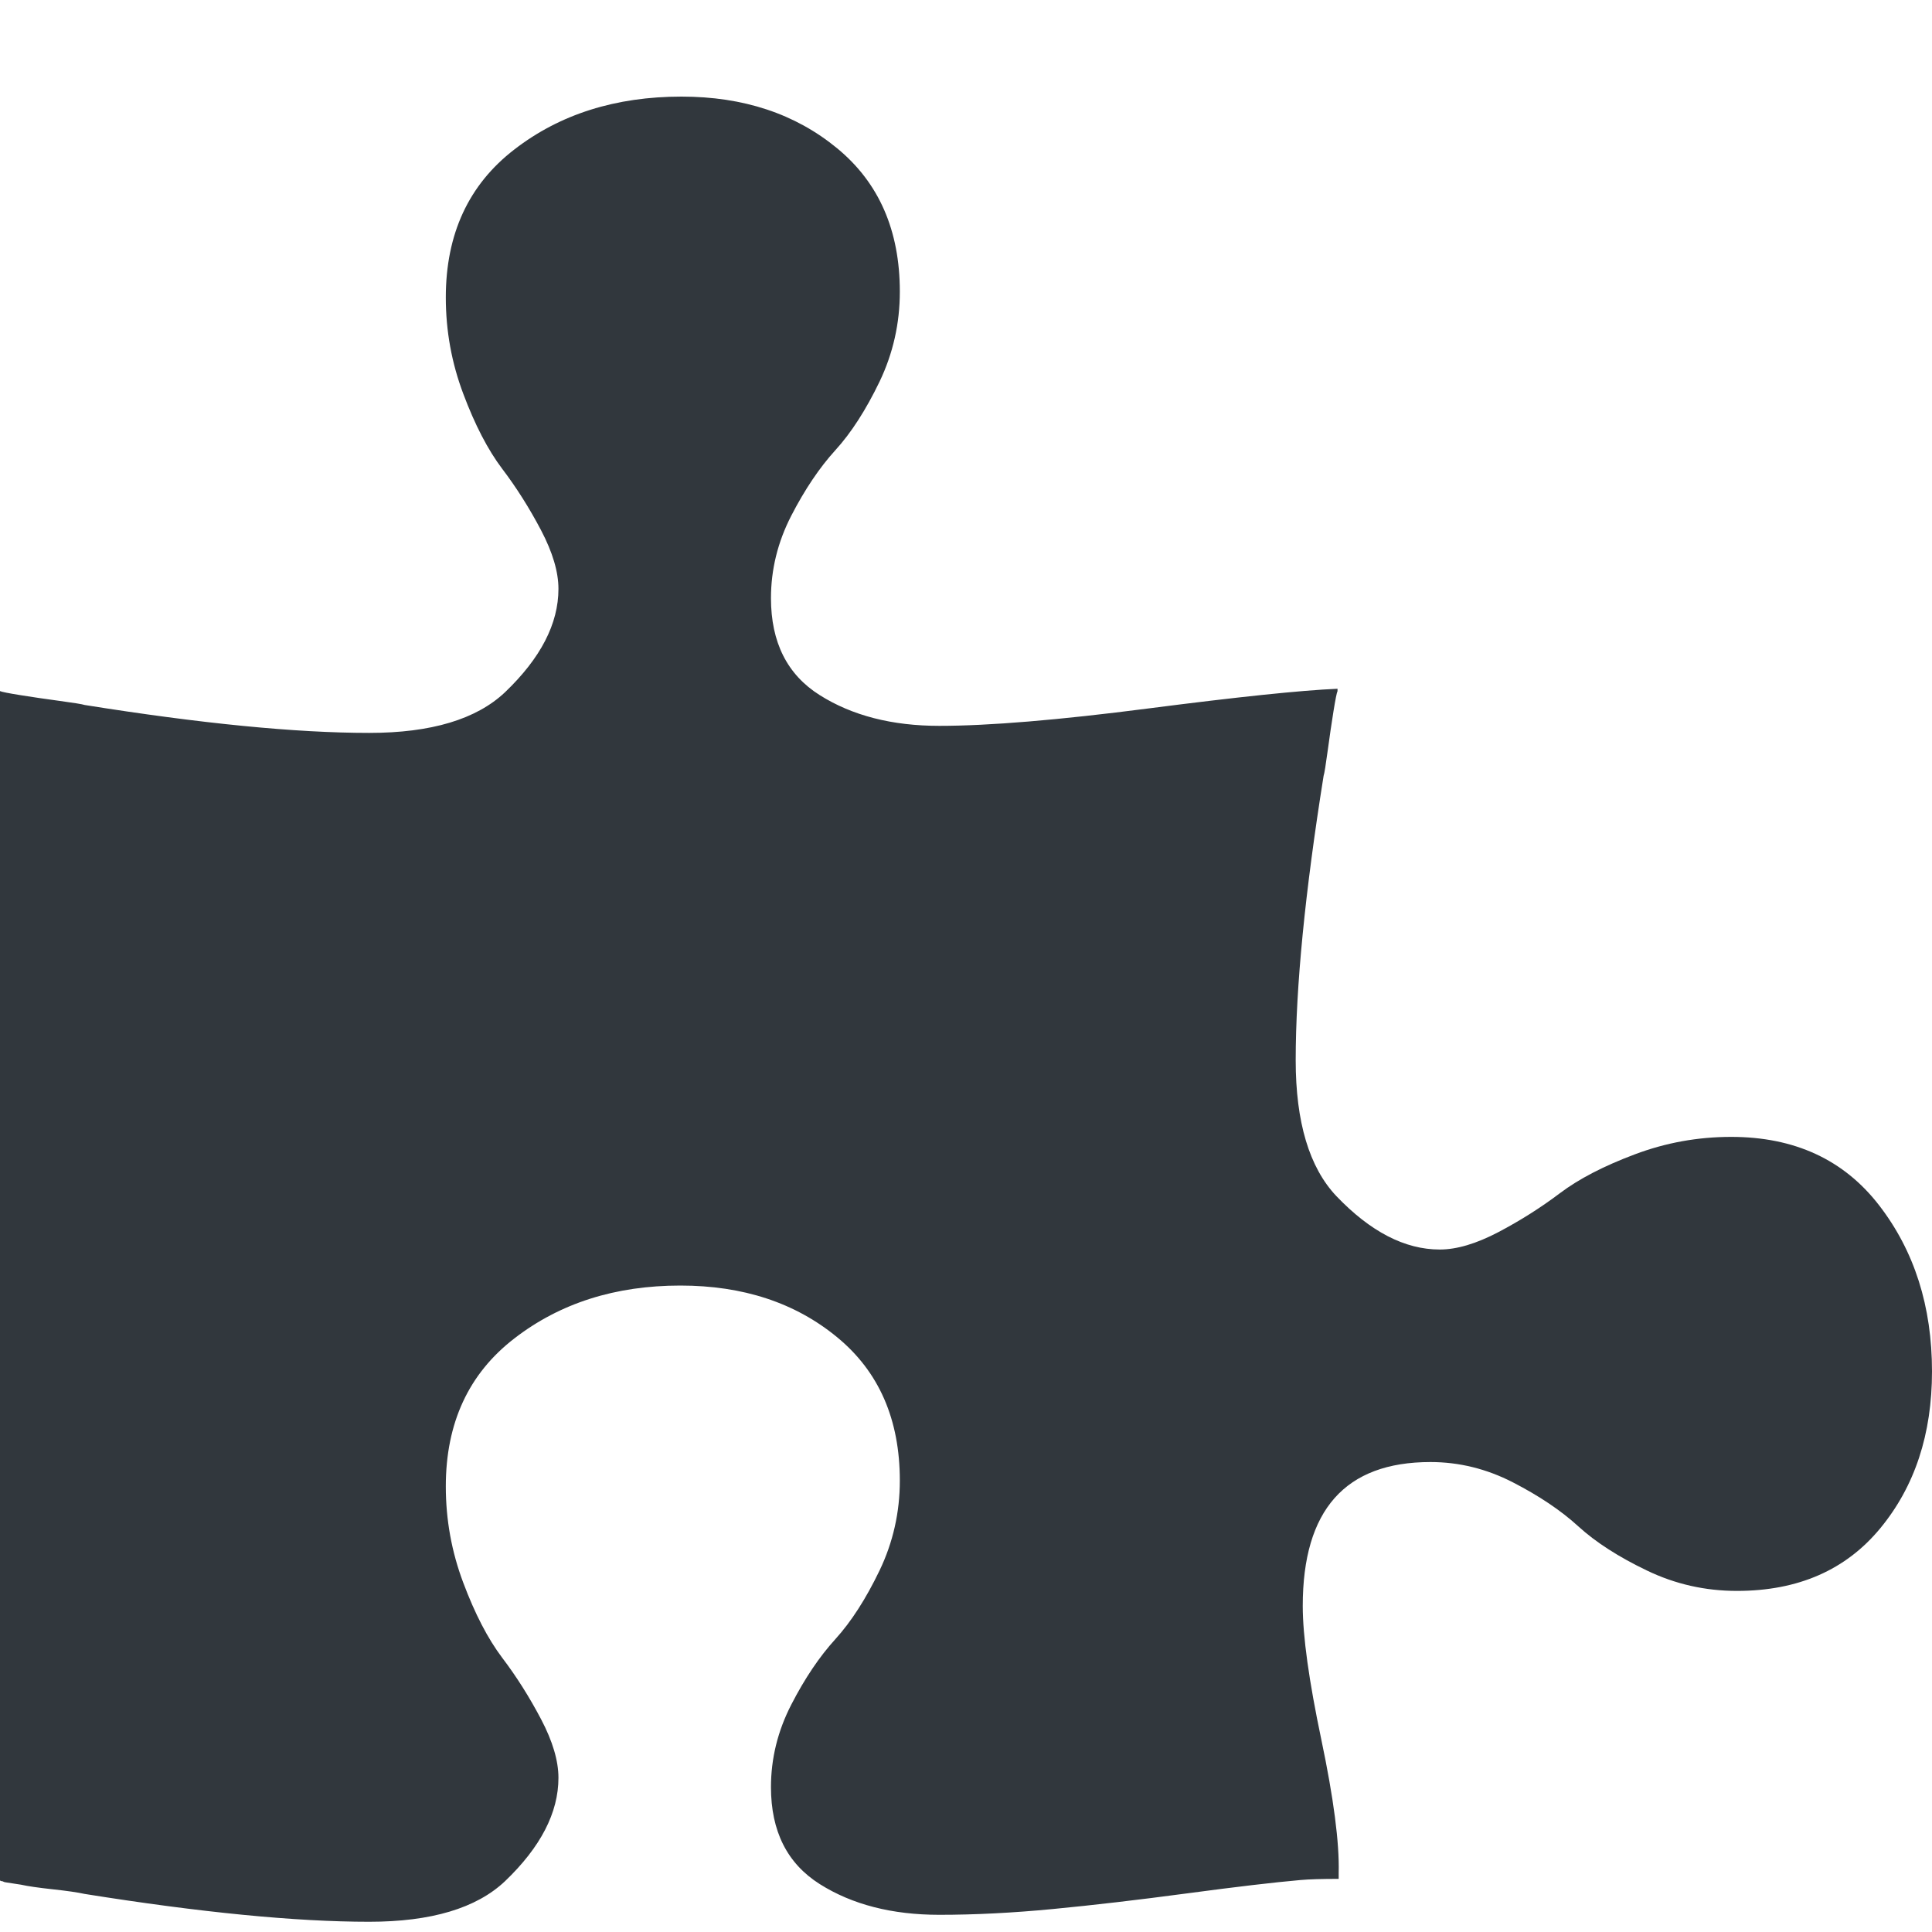
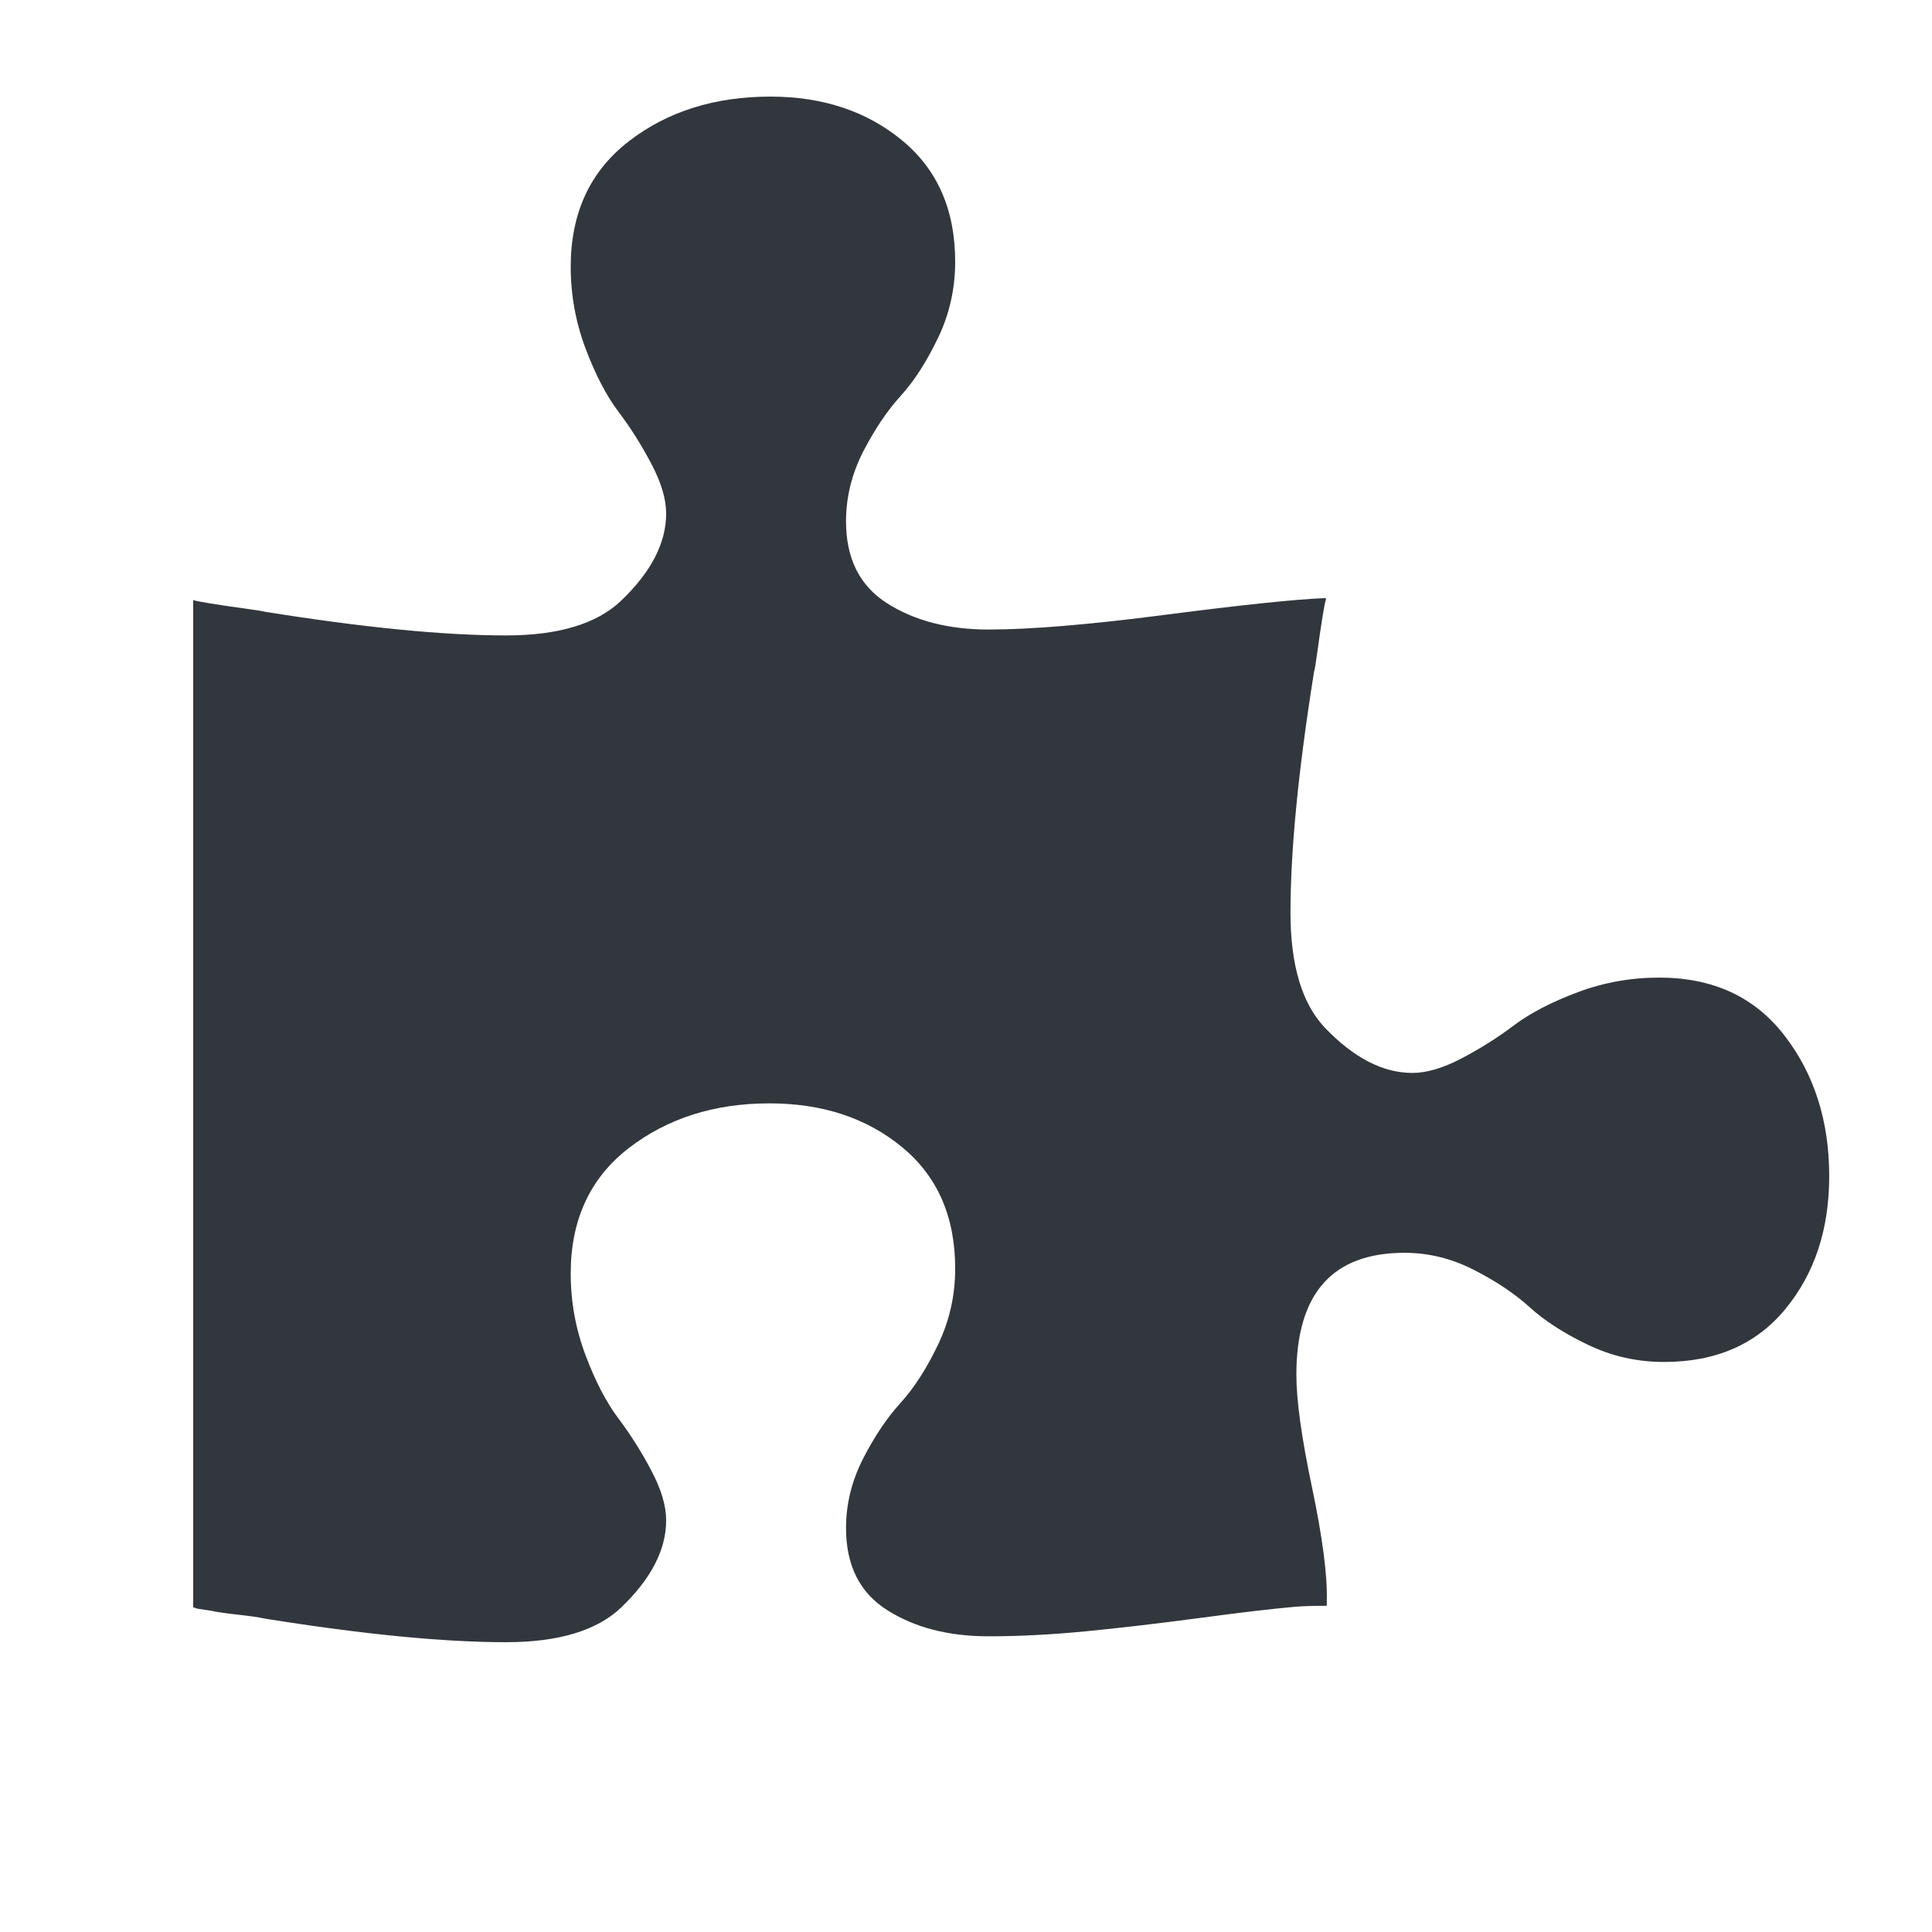
<svg xmlns="http://www.w3.org/2000/svg" viewBox="0 0 20 20">
-   <path d="M20,14.197 C20,14.846 19.822,15.387 19.465,15.82 C19.109,16.252 18.614,16.469 17.981,16.469 C17.652,16.469 17.342,16.399 17.049,16.258 C16.757,16.118 16.52,15.966 16.34,15.802 C16.16,15.637 15.933,15.485 15.661,15.345 C15.389,15.205 15.104,15.135 14.808,15.135 C13.926,15.135 13.486,15.631 13.486,16.625 C13.486,16.938 13.55,17.398 13.678,18.007 C13.806,18.616 13.866,19.077 13.858,19.389 L13.858,19.45 C13.682,19.45 13.55,19.454 13.462,19.462 C13.189,19.486 12.798,19.532 12.29,19.6 C11.781,19.668 11.318,19.722 10.901,19.762 C10.485,19.802 10.092,19.822 9.724,19.822 C9.235,19.822 8.822,19.716 8.486,19.504 C8.149,19.291 7.981,18.957 7.981,18.5 C7.981,18.204 8.051,17.919 8.191,17.647 C8.331,17.374 8.484,17.148 8.648,16.968 C8.812,16.787 8.964,16.551 9.105,16.258 C9.245,15.966 9.315,15.655 9.315,15.327 C9.315,14.694 9.099,14.199 8.666,13.843 C8.233,13.486 7.692,13.308 7.043,13.308 C6.37,13.308 5.797,13.49 5.325,13.855 C4.852,14.219 4.615,14.73 4.615,15.387 C4.615,15.732 4.675,16.064 4.796,16.385 C4.916,16.705 5.05,16.964 5.198,17.16 C5.347,17.356 5.481,17.569 5.601,17.797 C5.721,18.025 5.781,18.228 5.781,18.404 C5.781,18.764 5.597,19.121 5.228,19.474 C4.932,19.754 4.463,19.894 3.822,19.894 C3.061,19.894 2.079,19.798 0.877,19.606 C0.805,19.59 0.695,19.574 0.547,19.558 C0.399,19.542 0.288,19.526 0.216,19.51 L0.06,19.486 C0.052,19.486 0.04,19.482 0.024,19.474 C0.008,19.474 0,19.47 0,19.462 L0,7.154 C0.016,7.162 0.086,7.176 0.21,7.196 C0.335,7.216 0.471,7.236 0.619,7.256 C0.767,7.276 0.853,7.29 0.877,7.298 C2.079,7.49 3.061,7.587 3.822,7.587 C4.463,7.587 4.932,7.446 5.228,7.166 C5.597,6.813 5.781,6.457 5.781,6.096 C5.781,5.92 5.721,5.718 5.601,5.489 C5.481,5.261 5.347,5.048 5.198,4.852 C5.05,4.656 4.916,4.397 4.796,4.077 C4.675,3.756 4.615,3.424 4.615,3.079 C4.615,2.422 4.852,1.911 5.325,1.547 C5.797,1.182 6.374,1 7.055,1 C7.696,1 8.233,1.178 8.666,1.535 C9.099,1.891 9.315,2.386 9.315,3.019 C9.315,3.348 9.245,3.658 9.105,3.951 C8.964,4.243 8.812,4.48 8.648,4.66 C8.484,4.84 8.331,5.067 8.191,5.339 C8.051,5.611 7.981,5.896 7.981,6.192 C7.981,6.649 8.149,6.984 8.486,7.196 C8.822,7.408 9.235,7.514 9.724,7.514 C10.236,7.514 10.958,7.454 11.887,7.334 C12.817,7.214 13.47,7.146 13.846,7.13 L13.846,7.154 C13.838,7.17 13.824,7.24 13.804,7.364 C13.784,7.488 13.764,7.625 13.744,7.773 C13.724,7.921 13.71,8.007 13.702,8.031 C13.51,9.233 13.413,10.215 13.413,10.976 C13.413,11.617 13.554,12.086 13.834,12.382 C14.187,12.751 14.543,12.935 14.904,12.935 C15.08,12.935 15.282,12.875 15.511,12.755 C15.739,12.635 15.952,12.5 16.148,12.352 C16.344,12.204 16.603,12.07 16.923,11.95 C17.244,11.829 17.576,11.769 17.921,11.769 C18.578,11.769 19.089,12.006 19.453,12.478 C19.818,12.951 20,13.524 20,14.197 Z" fill="#31373D" fill-rule="evenodd" />
+   <path d="M18.936,12.176 C18.936,12.725 18.785,13.183 18.483,13.55 C18.182,13.916 17.763,14.099 17.226,14.099 C16.948,14.099 16.685,14.04 16.438,13.921 C16.19,13.802 15.99,13.673 15.837,13.534 C15.684,13.395 15.493,13.266 15.262,13.148 C15.031,13.029 14.791,12.969 14.539,12.969 C13.793,12.969 13.42,13.39 13.42,14.232 C13.42,14.496 13.474,14.886 13.583,15.402 C13.691,15.918 13.742,16.308 13.735,16.573 L13.735,16.623 C13.586,16.623 13.474,16.627 13.399,16.634 C13.169,16.654 12.838,16.693 12.407,16.751 C11.976,16.808 11.584,16.854 11.232,16.888 C10.879,16.922 10.546,16.939 10.234,16.939 C9.82,16.939 9.471,16.849 9.186,16.669 C8.901,16.489 8.758,16.206 8.758,15.819 C8.758,15.568 8.818,15.327 8.936,15.097 C9.055,14.866 9.184,14.674 9.323,14.522 C9.462,14.369 9.591,14.169 9.71,13.921 C9.829,13.673 9.888,13.411 9.888,13.132 C9.888,12.596 9.705,12.177 9.338,11.875 C8.972,11.573 8.514,11.422 7.964,11.422 C7.394,11.422 6.909,11.577 6.509,11.885 C6.109,12.194 5.908,12.627 5.908,13.183 C5.908,13.475 5.959,13.757 6.061,14.028 C6.163,14.299 6.277,14.518 6.402,14.684 C6.528,14.851 6.641,15.031 6.743,15.224 C6.845,15.417 6.896,15.589 6.896,15.738 C6.896,16.043 6.74,16.345 6.427,16.644 C6.176,16.881 5.779,17 5.237,17 C4.592,17 3.761,16.919 2.743,16.756 C2.682,16.742 2.589,16.729 2.463,16.715 C2.338,16.701 2.244,16.688 2.183,16.674 L2.051,16.654 C2.044,16.654 2.034,16.651 2.02,16.644 C2.007,16.644 2,16.64 2,16.634 L2,6.211 C2.014,6.218 2.073,6.23 2.178,6.247 C2.283,6.264 2.399,6.281 2.524,6.298 C2.65,6.315 2.723,6.327 2.743,6.333 C3.761,6.496 4.592,6.578 5.237,6.578 C5.779,6.578 6.176,6.459 6.427,6.221 C6.74,5.923 6.896,5.621 6.896,5.316 C6.896,5.166 6.845,4.995 6.743,4.802 C6.641,4.608 6.528,4.428 6.402,4.262 C6.277,4.096 6.163,3.877 6.061,3.606 C5.959,3.334 5.908,3.053 5.908,2.761 C5.908,2.204 6.109,1.772 6.509,1.463 C6.909,1.154 7.398,1 7.975,1 C8.517,1 8.972,1.151 9.338,1.453 C9.705,1.755 9.888,2.174 9.888,2.71 C9.888,2.988 9.829,3.251 9.71,3.499 C9.591,3.746 9.462,3.947 9.323,4.099 C9.184,4.252 9.055,4.444 8.936,4.674 C8.818,4.905 8.758,5.146 8.758,5.397 C8.758,5.784 8.901,6.067 9.186,6.247 C9.471,6.427 9.82,6.517 10.234,6.517 C10.668,6.517 11.279,6.466 12.066,6.364 C12.853,6.262 13.406,6.204 13.725,6.191 L13.725,6.211 C13.718,6.225 13.707,6.284 13.69,6.389 C13.673,6.494 13.656,6.61 13.639,6.735 C13.622,6.861 13.61,6.934 13.603,6.954 C13.44,7.972 13.359,8.803 13.359,9.448 C13.359,9.991 13.478,10.388 13.715,10.639 C14.014,10.951 14.316,11.107 14.621,11.107 C14.77,11.107 14.941,11.056 15.135,10.954 C15.328,10.852 15.508,10.739 15.674,10.613 C15.841,10.488 16.059,10.374 16.331,10.272 C16.602,10.17 16.884,10.12 17.176,10.12 C17.732,10.12 18.165,10.32 18.473,10.72 C18.782,11.12 18.936,11.606 18.936,12.176 Z" fill="#31373D" fill-rule="evenodd" />
</svg>
